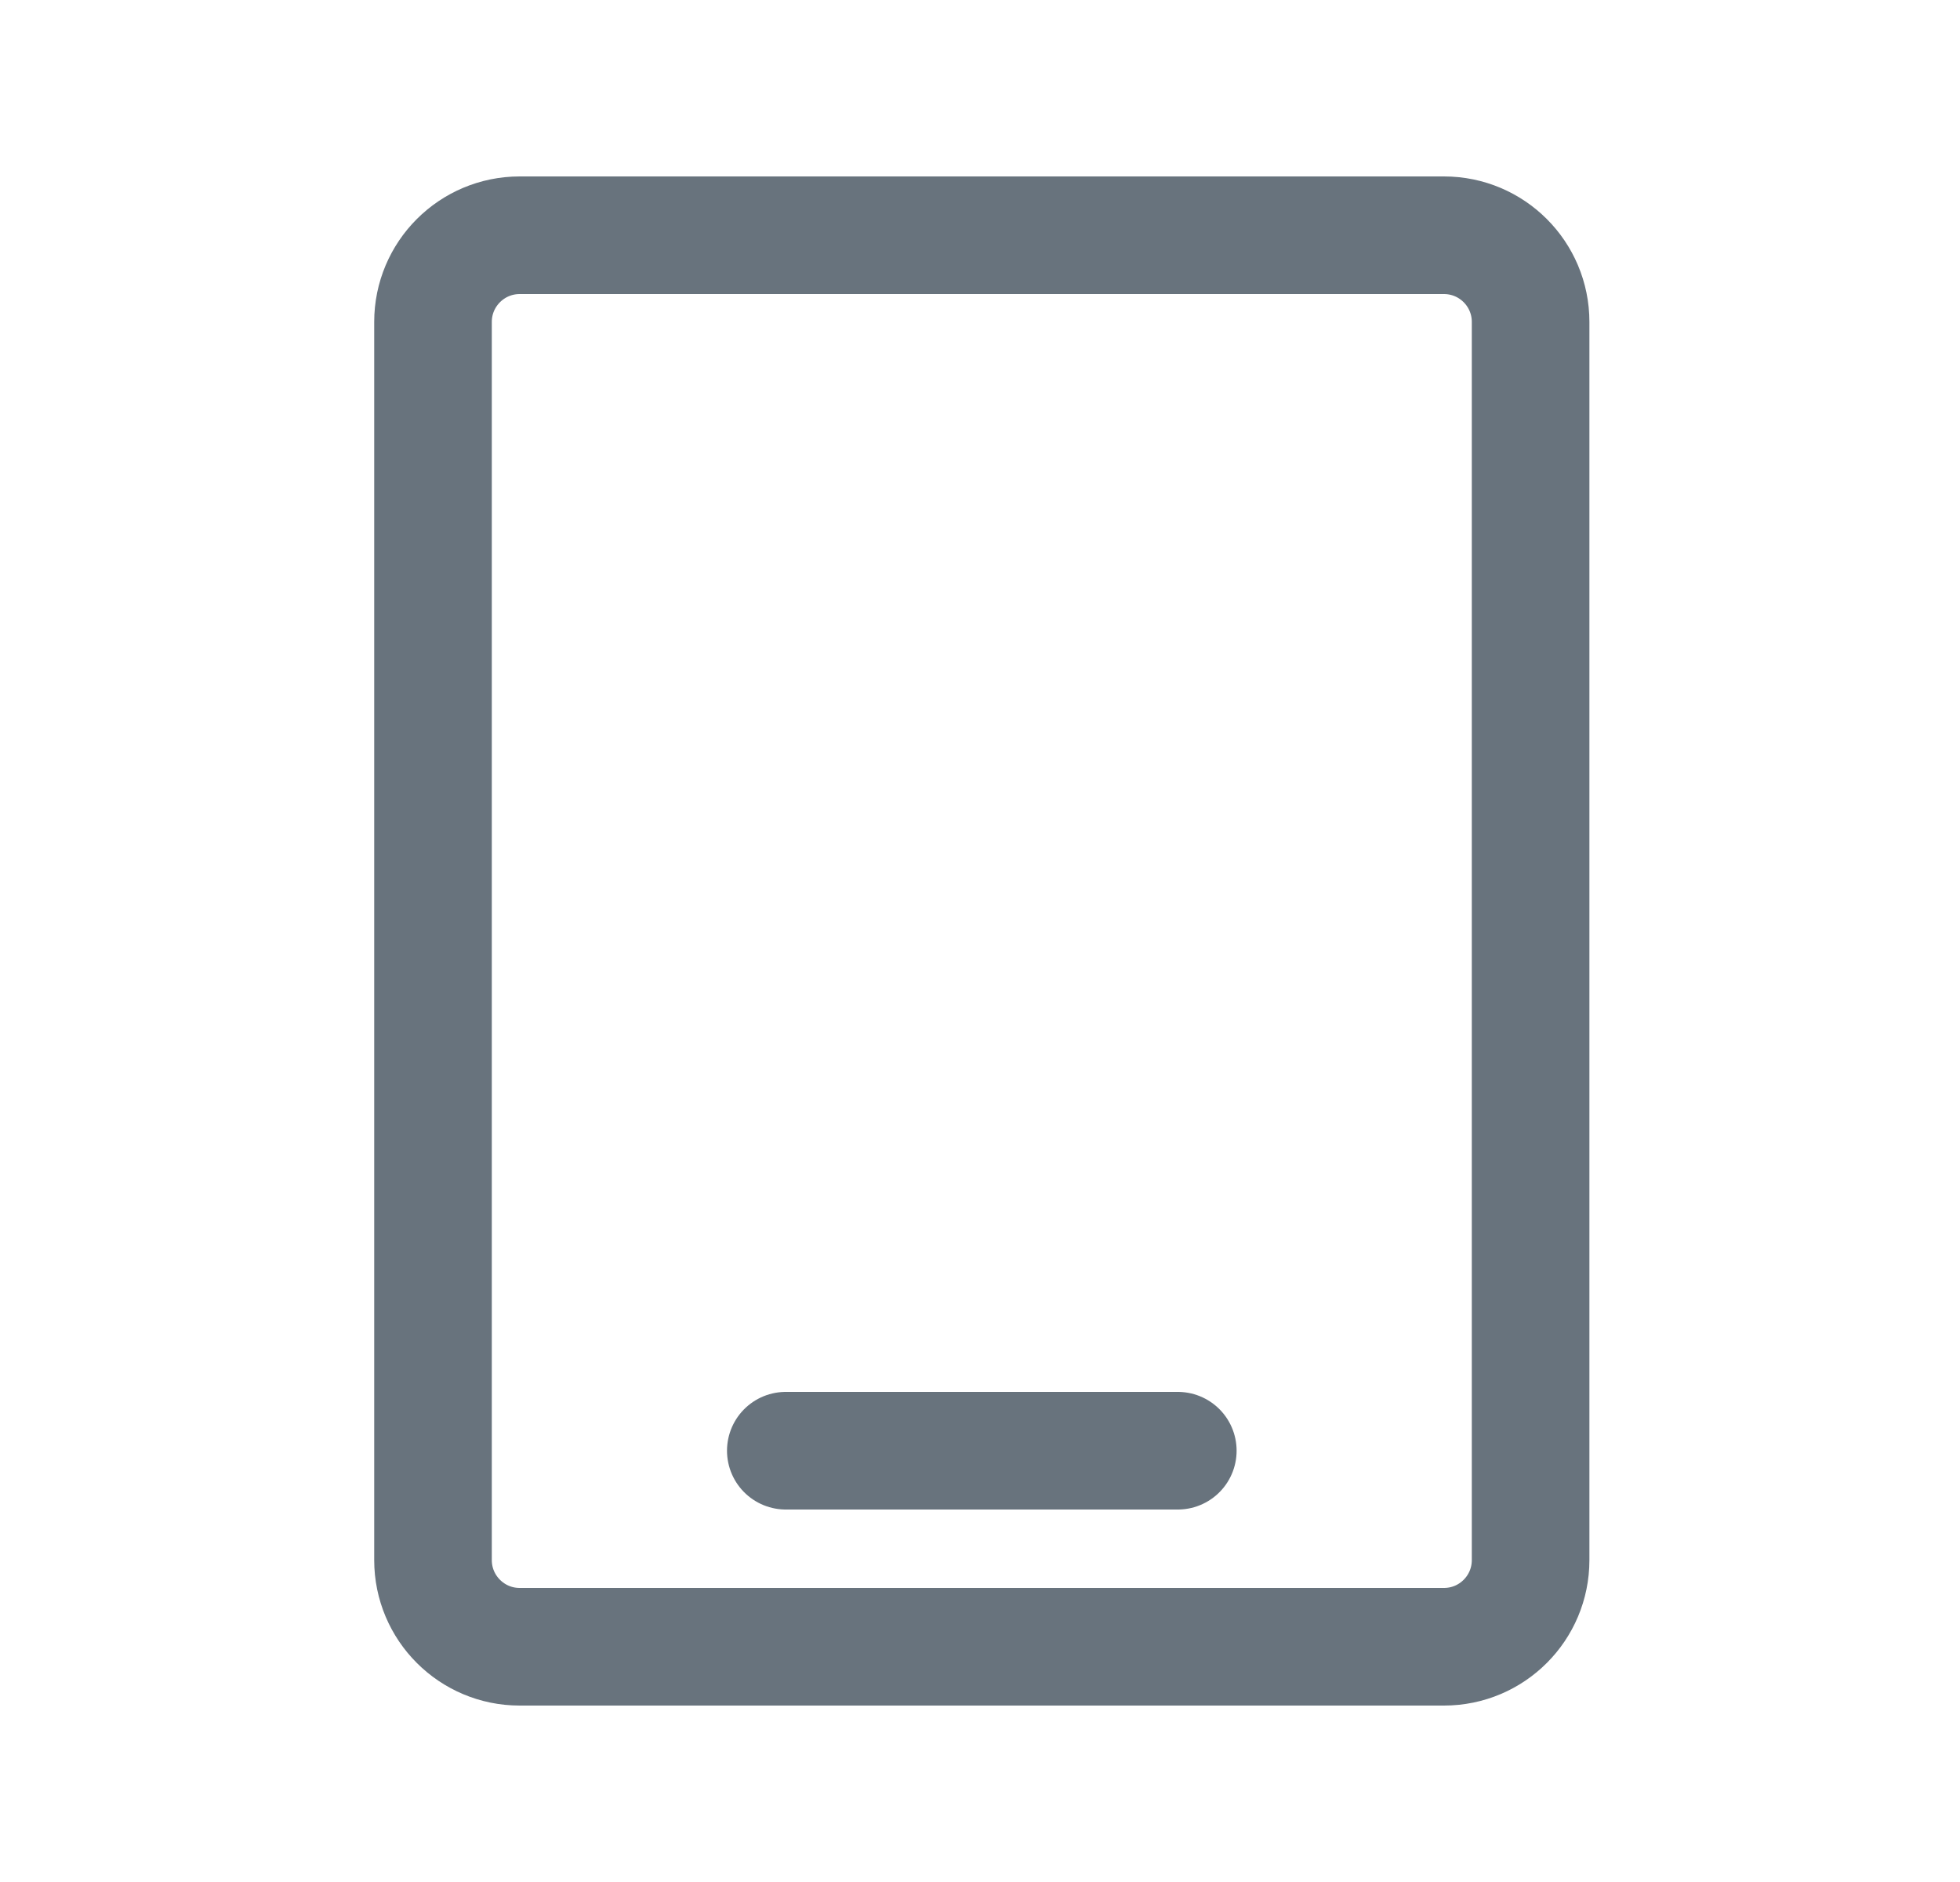
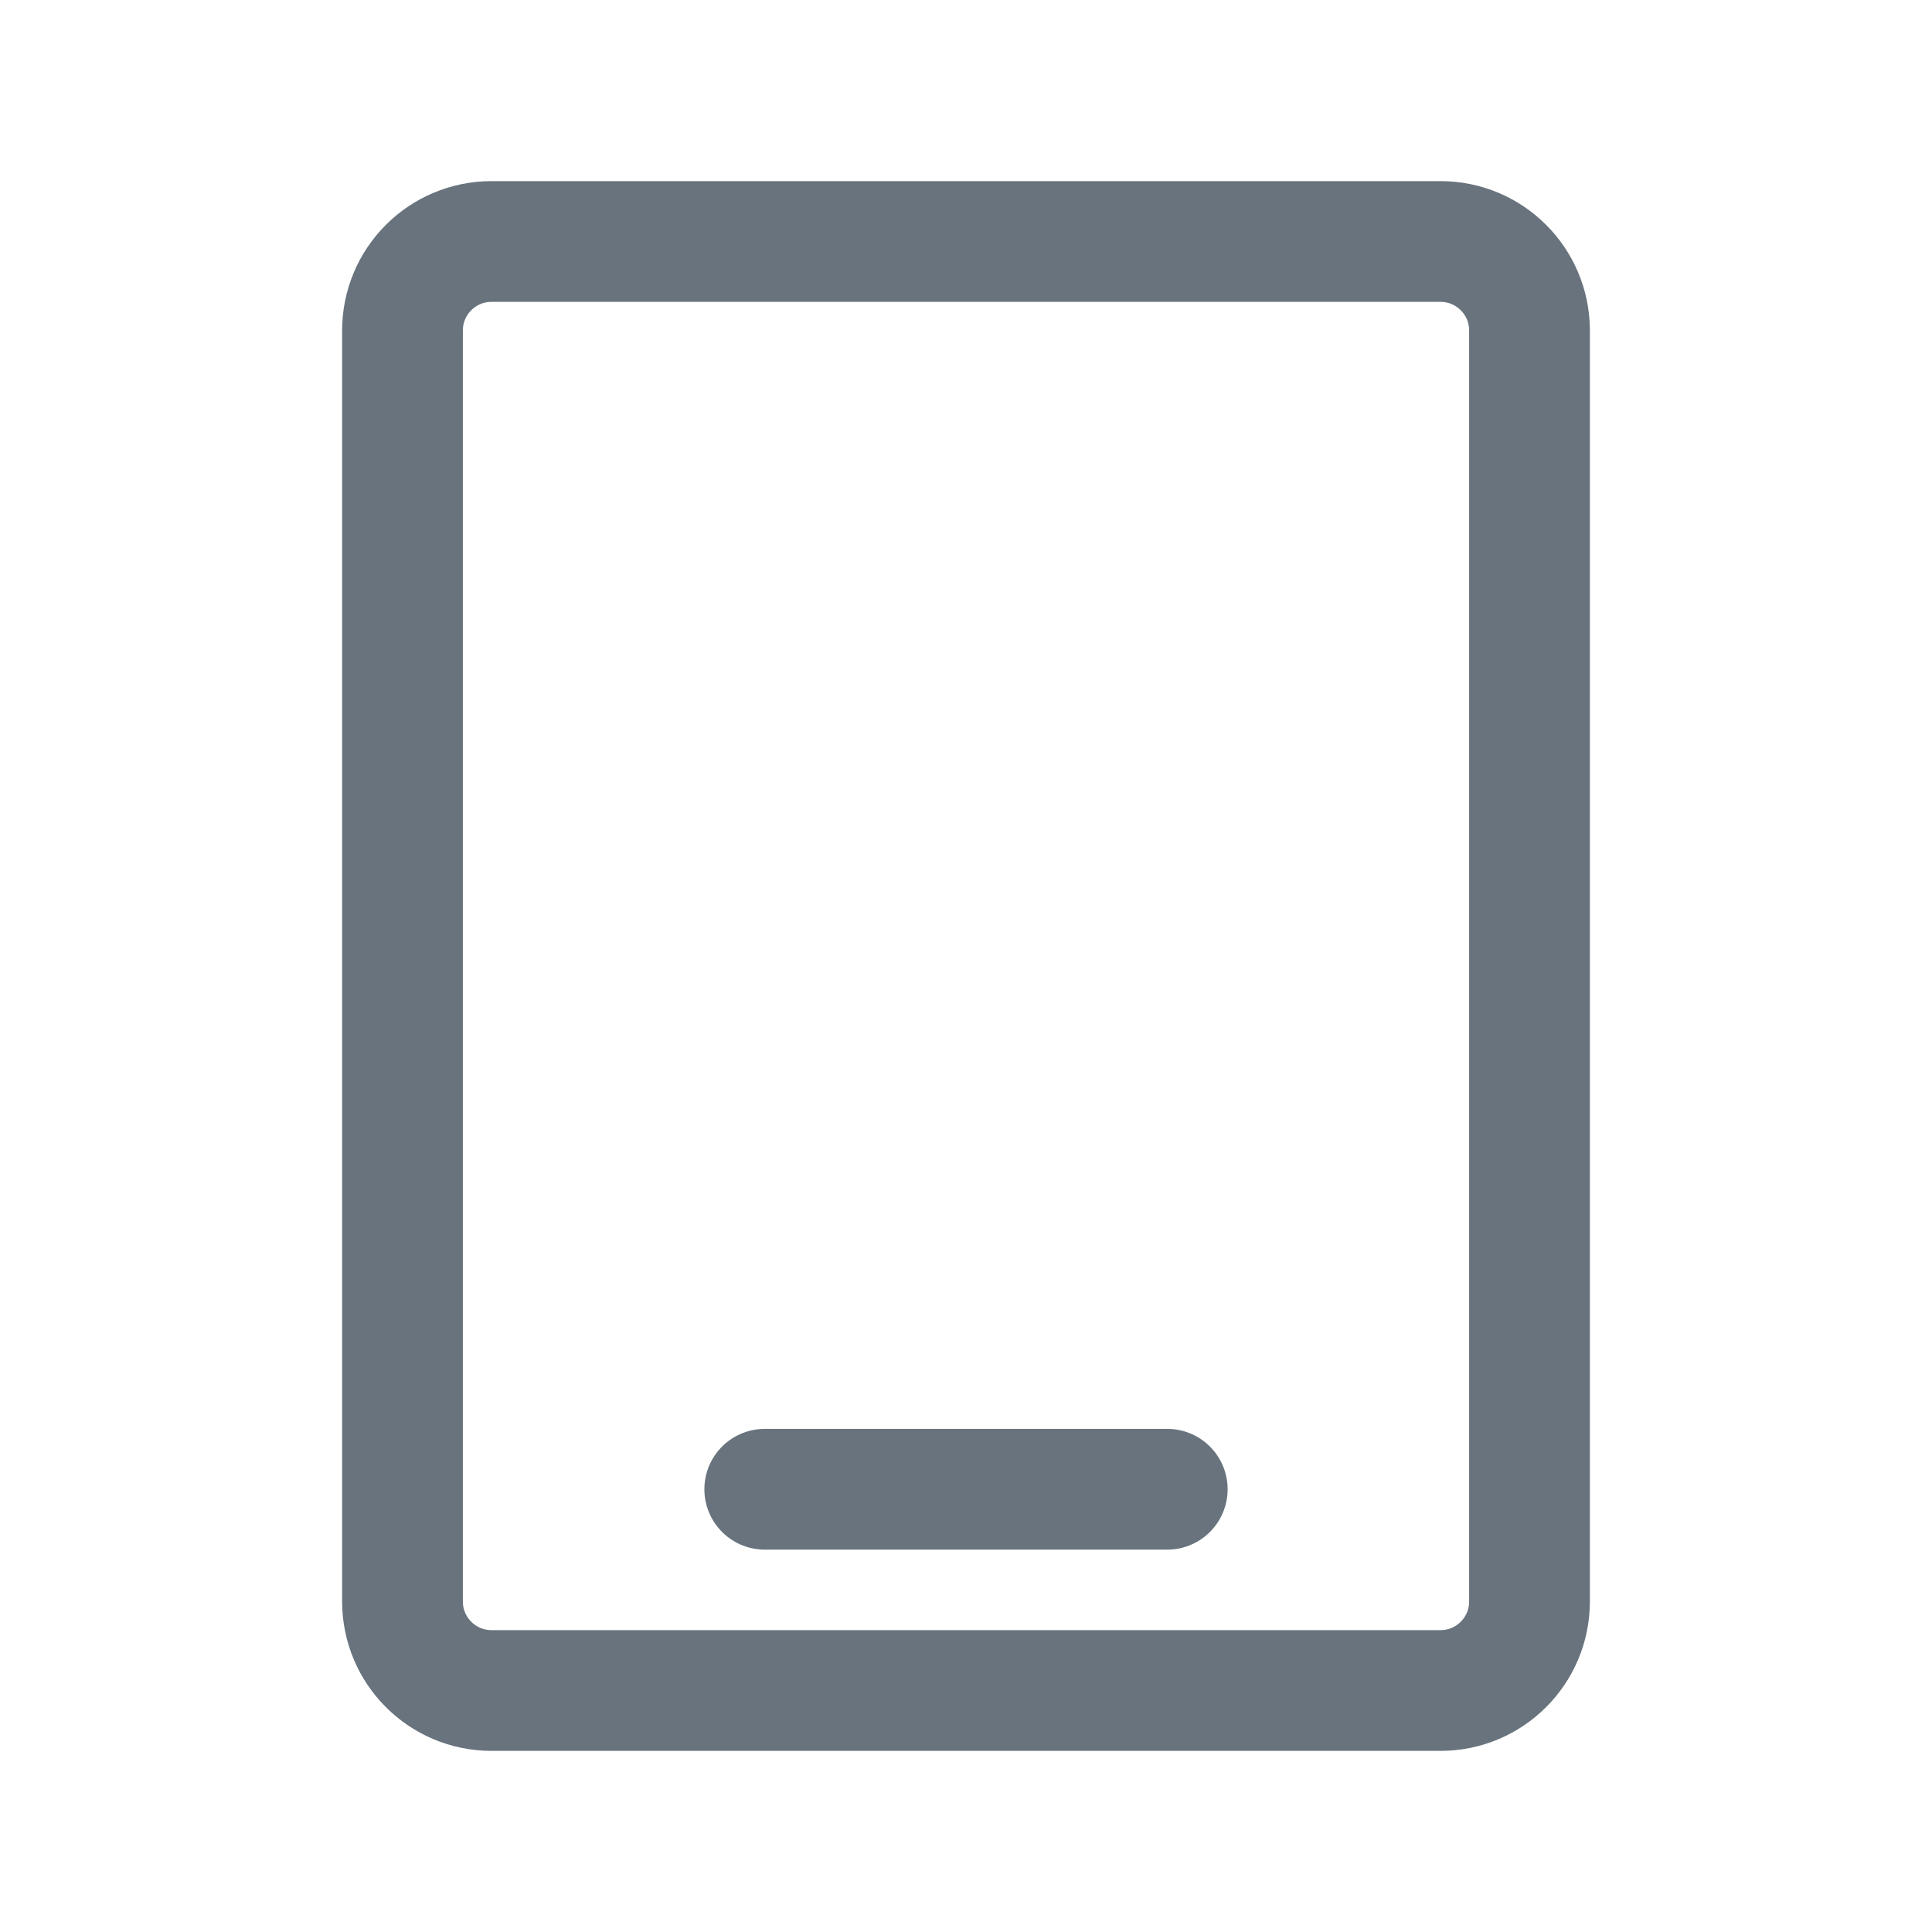
- <svg xmlns="http://www.w3.org/2000/svg" width="25" height="24" viewBox="0 0 25 24" fill="none">
-   <path d="M18.418 3H6.628C6.018 3 5.523 3.495 5.523 4.105V19.895C5.523 20.505 6.018 21 6.628 21H18.418C19.029 21 19.523 20.505 19.523 19.895V4.105C19.523 3.495 19.029 3 18.418 3Z" stroke="#68737D" stroke-width="1.5" stroke-linecap="round" stroke-linejoin="round" />
-   <path d="M10.023 18.5H15.023" stroke="#68737D" stroke-width="1.5" stroke-linecap="round" stroke-linejoin="round" />
+ <svg xmlns="http://www.w3.org/2000/svg" width="24" height="24" fill="none" viewBox="0 0 24 24">
+   <path stroke="#68737D" stroke-linecap="round" stroke-linejoin="round" stroke-width="1.5" d="M17.895 3H6.105C5.495 3 5 3.495 5 4.105V19.895C5 20.505 5.495 21 6.105 21H17.895C18.505 21 19 20.505 19 19.895V4.105C19 3.495 18.505 3 17.895 3Z" />
+   <path stroke="#68737D" stroke-linecap="round" stroke-linejoin="round" stroke-width="1.5" d="M9.5 18.5H14.5" />
</svg>
